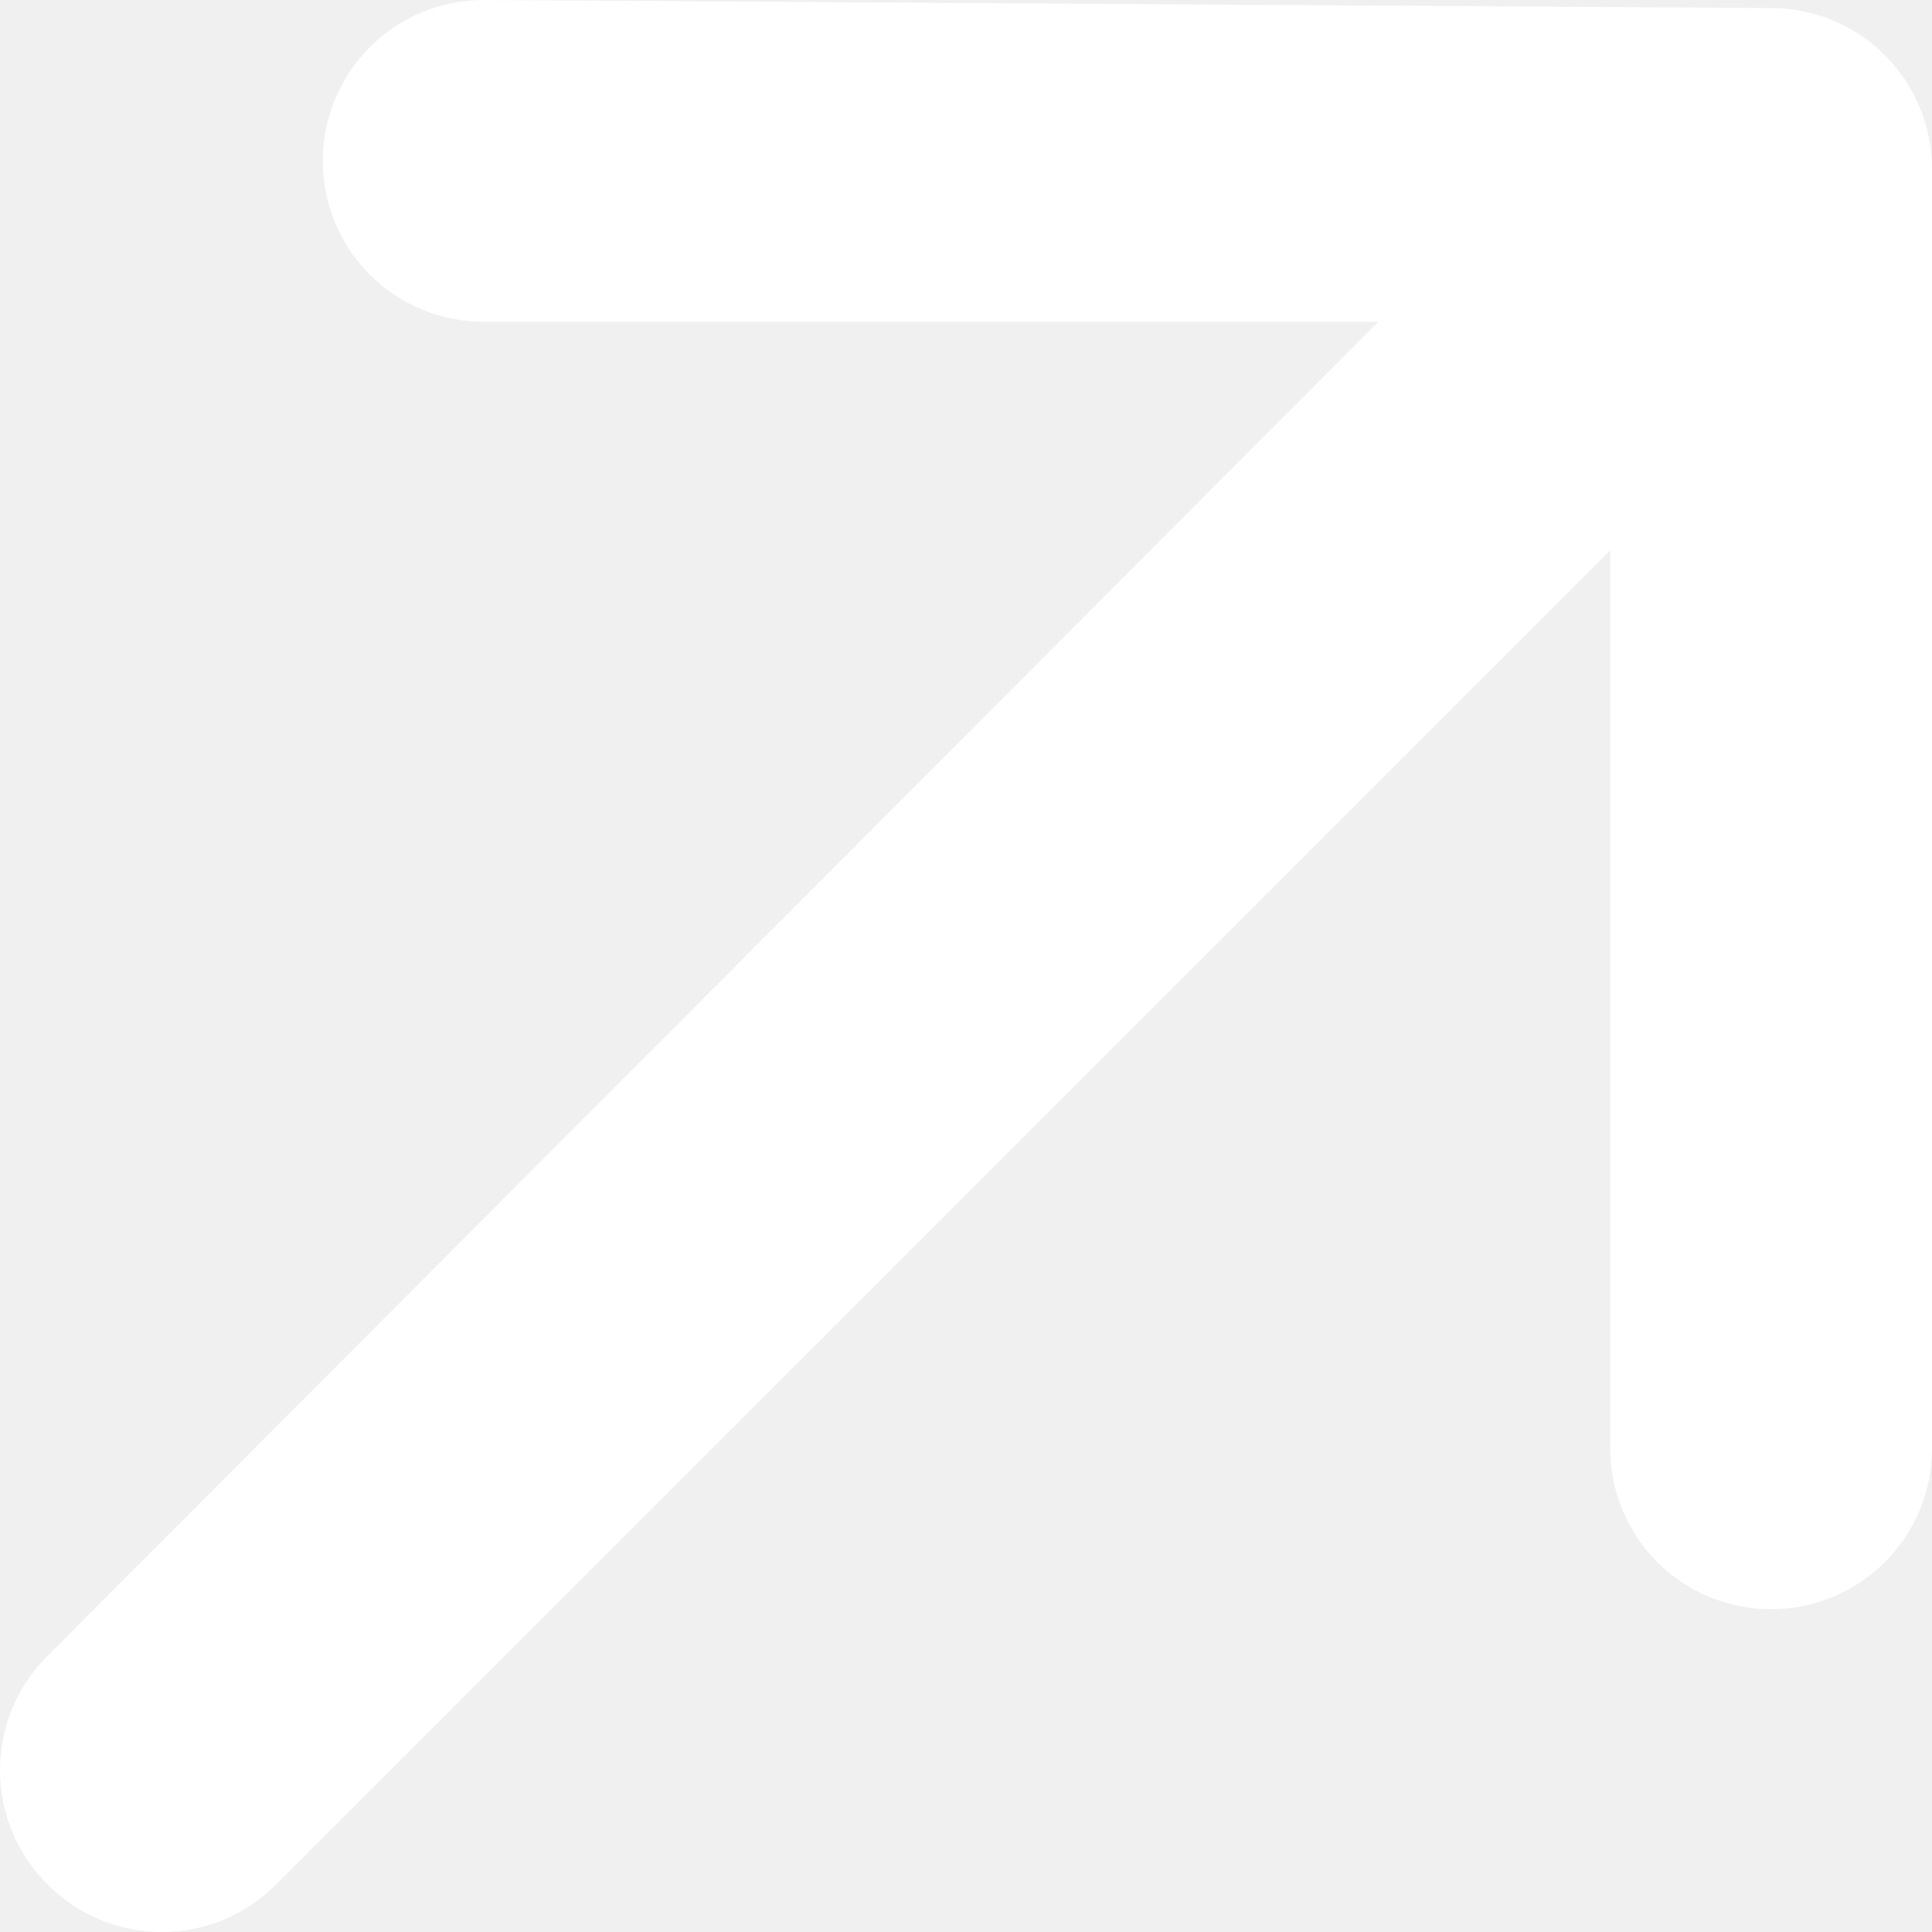
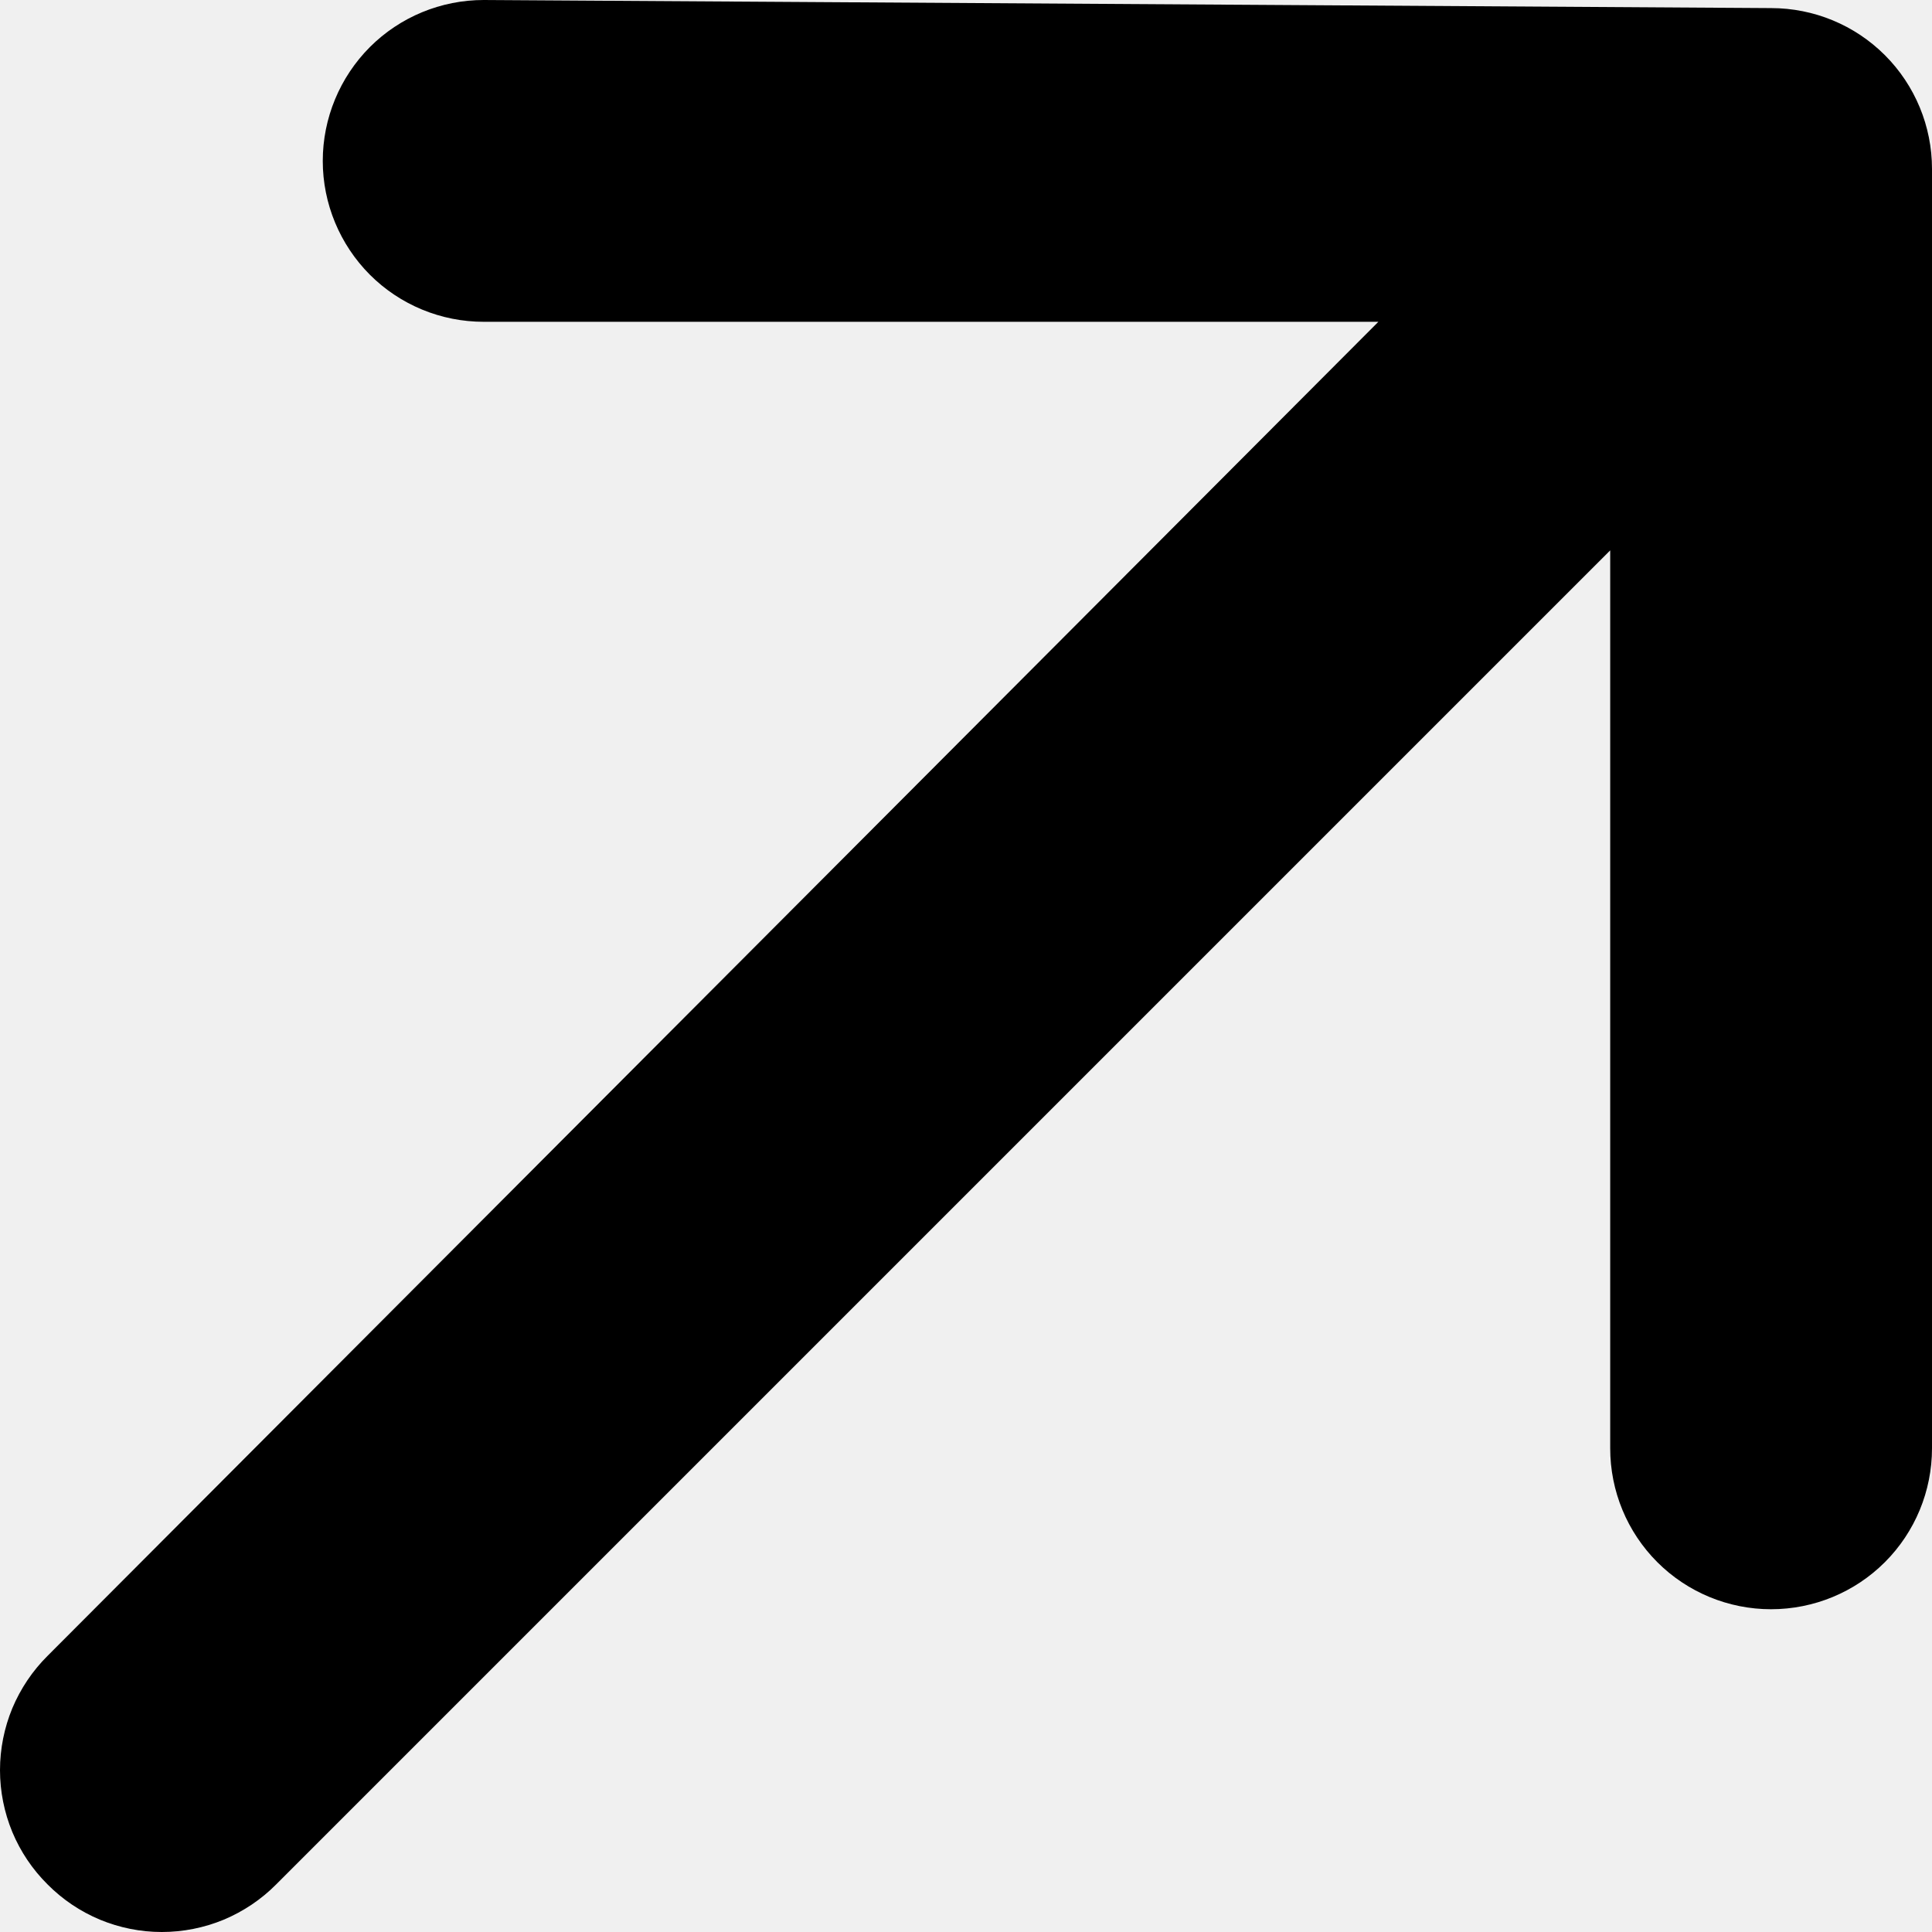
<svg xmlns="http://www.w3.org/2000/svg" width="13" height="13" viewBox="0 0 16 16" fill="none" class="styles_icon__LObka">
-   <path d="M16 1.399C16 1.046 15.86 0.707 15.61 0.457C15.36 0.207 15.021 0.067 14.667 0.067L4.006 0C3.652 0 3.313 0.14 3.063 0.39C2.814 0.64 2.673 0.979 2.673 1.333C2.673 1.686 2.814 2.025 3.063 2.275C3.313 2.525 3.652 2.665 4.006 2.665H11.415L0.394 13.713C0.269 13.837 0.17 13.985 0.102 14.147C0.035 14.309 0 14.484 0 14.66C0 14.835 0.035 15.01 0.102 15.172C0.17 15.335 0.269 15.482 0.394 15.606C0.518 15.731 0.665 15.83 0.828 15.898C0.99 15.965 1.164 16 1.34 16C1.516 16 1.691 15.965 1.853 15.898C2.015 15.83 2.163 15.731 2.287 15.606L13.335 4.558V11.994C13.335 12.348 13.475 12.687 13.725 12.937C13.975 13.187 14.314 13.327 14.667 13.327C15.021 13.327 15.36 13.187 15.61 12.937C15.86 12.687 16 12.348 16 11.994V1.399Z" fill="white" />
+   <path d="M16 1.399C16 1.046 15.86 0.707 15.61 0.457C15.36 0.207 15.021 0.067 14.667 0.067L4.006 0C3.652 0 3.313 0.14 3.063 0.39C2.814 0.64 2.673 0.979 2.673 1.333C2.673 1.686 2.814 2.025 3.063 2.275C3.313 2.525 3.652 2.665 4.006 2.665H11.415L0.394 13.713C0.269 13.837 0.17 13.985 0.102 14.147C0.035 14.309 0 14.484 0 14.66C0 14.835 0.035 15.01 0.102 15.172C0.17 15.335 0.269 15.482 0.394 15.606C0.518 15.731 0.665 15.83 0.828 15.898C0.99 15.965 1.164 16 1.34 16C1.516 16 1.691 15.965 1.853 15.898C2.015 15.83 2.163 15.731 2.287 15.606L13.335 4.558V11.994C13.335 12.348 13.475 12.687 13.725 12.937C13.975 13.187 14.314 13.327 14.667 13.327C15.021 13.327 15.36 13.187 15.61 12.937C15.86 12.687 16 12.348 16 11.994V1.399Z" fill="currentColor" />
</svg>
